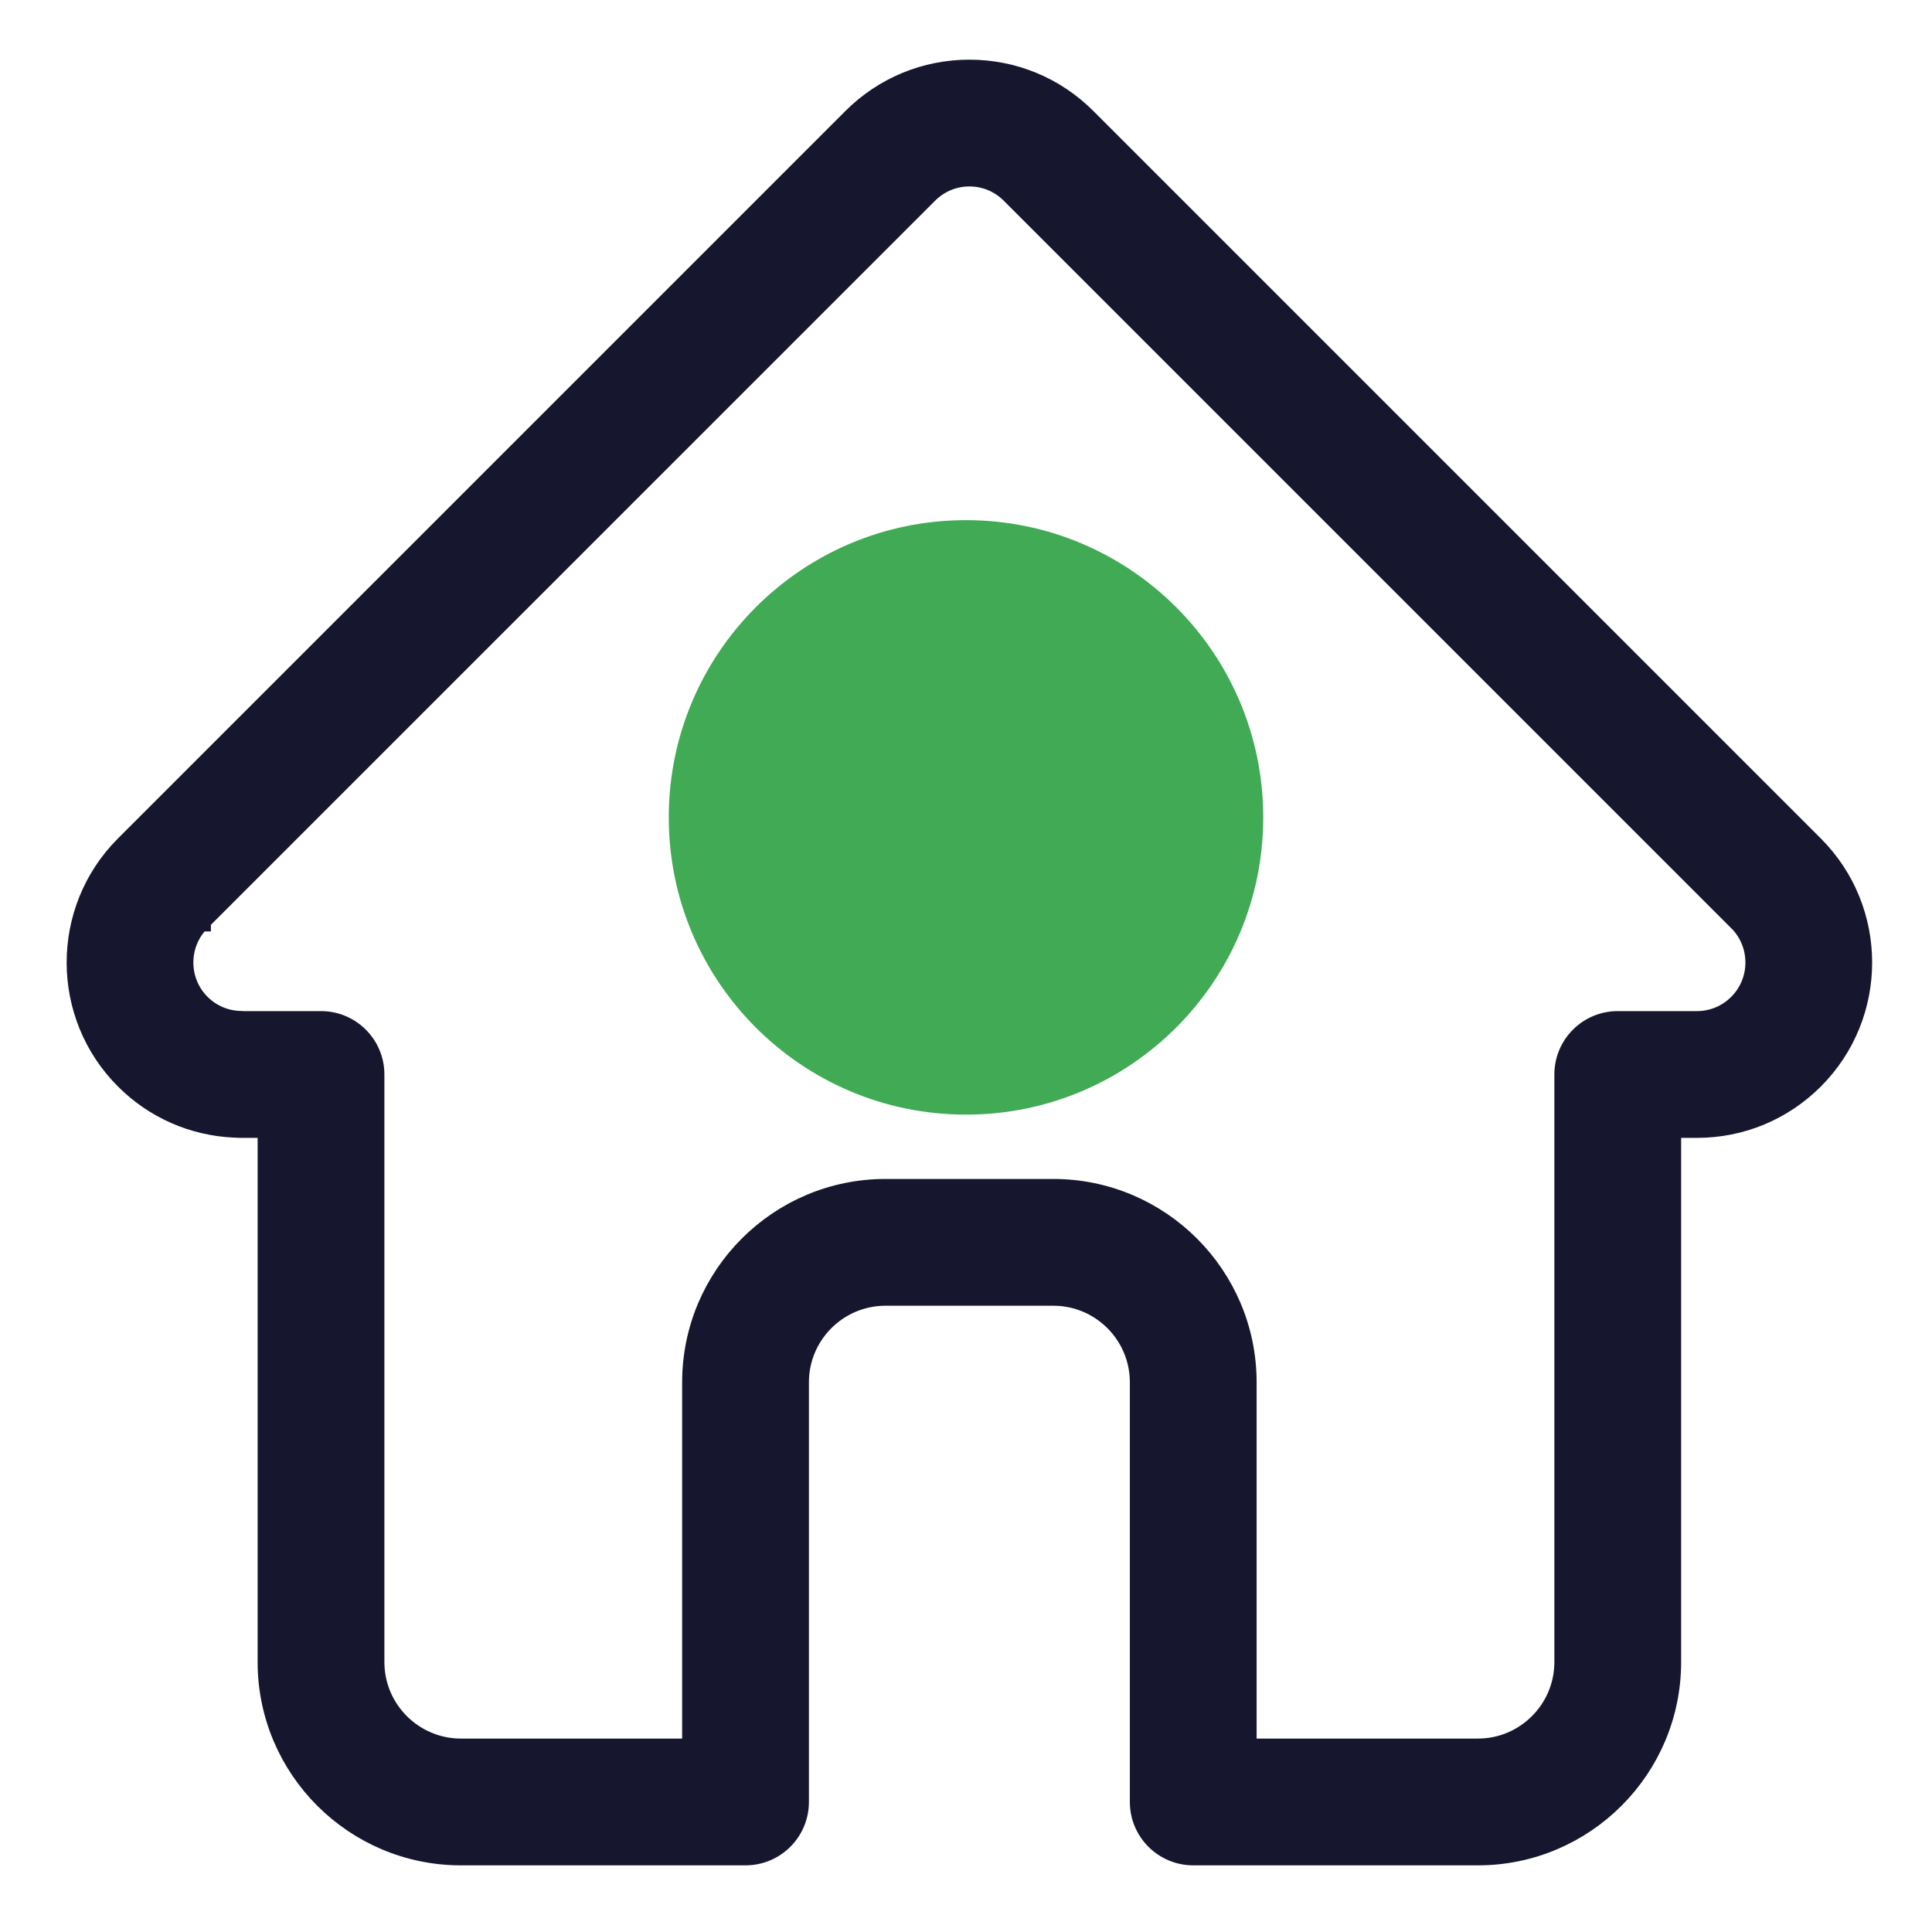
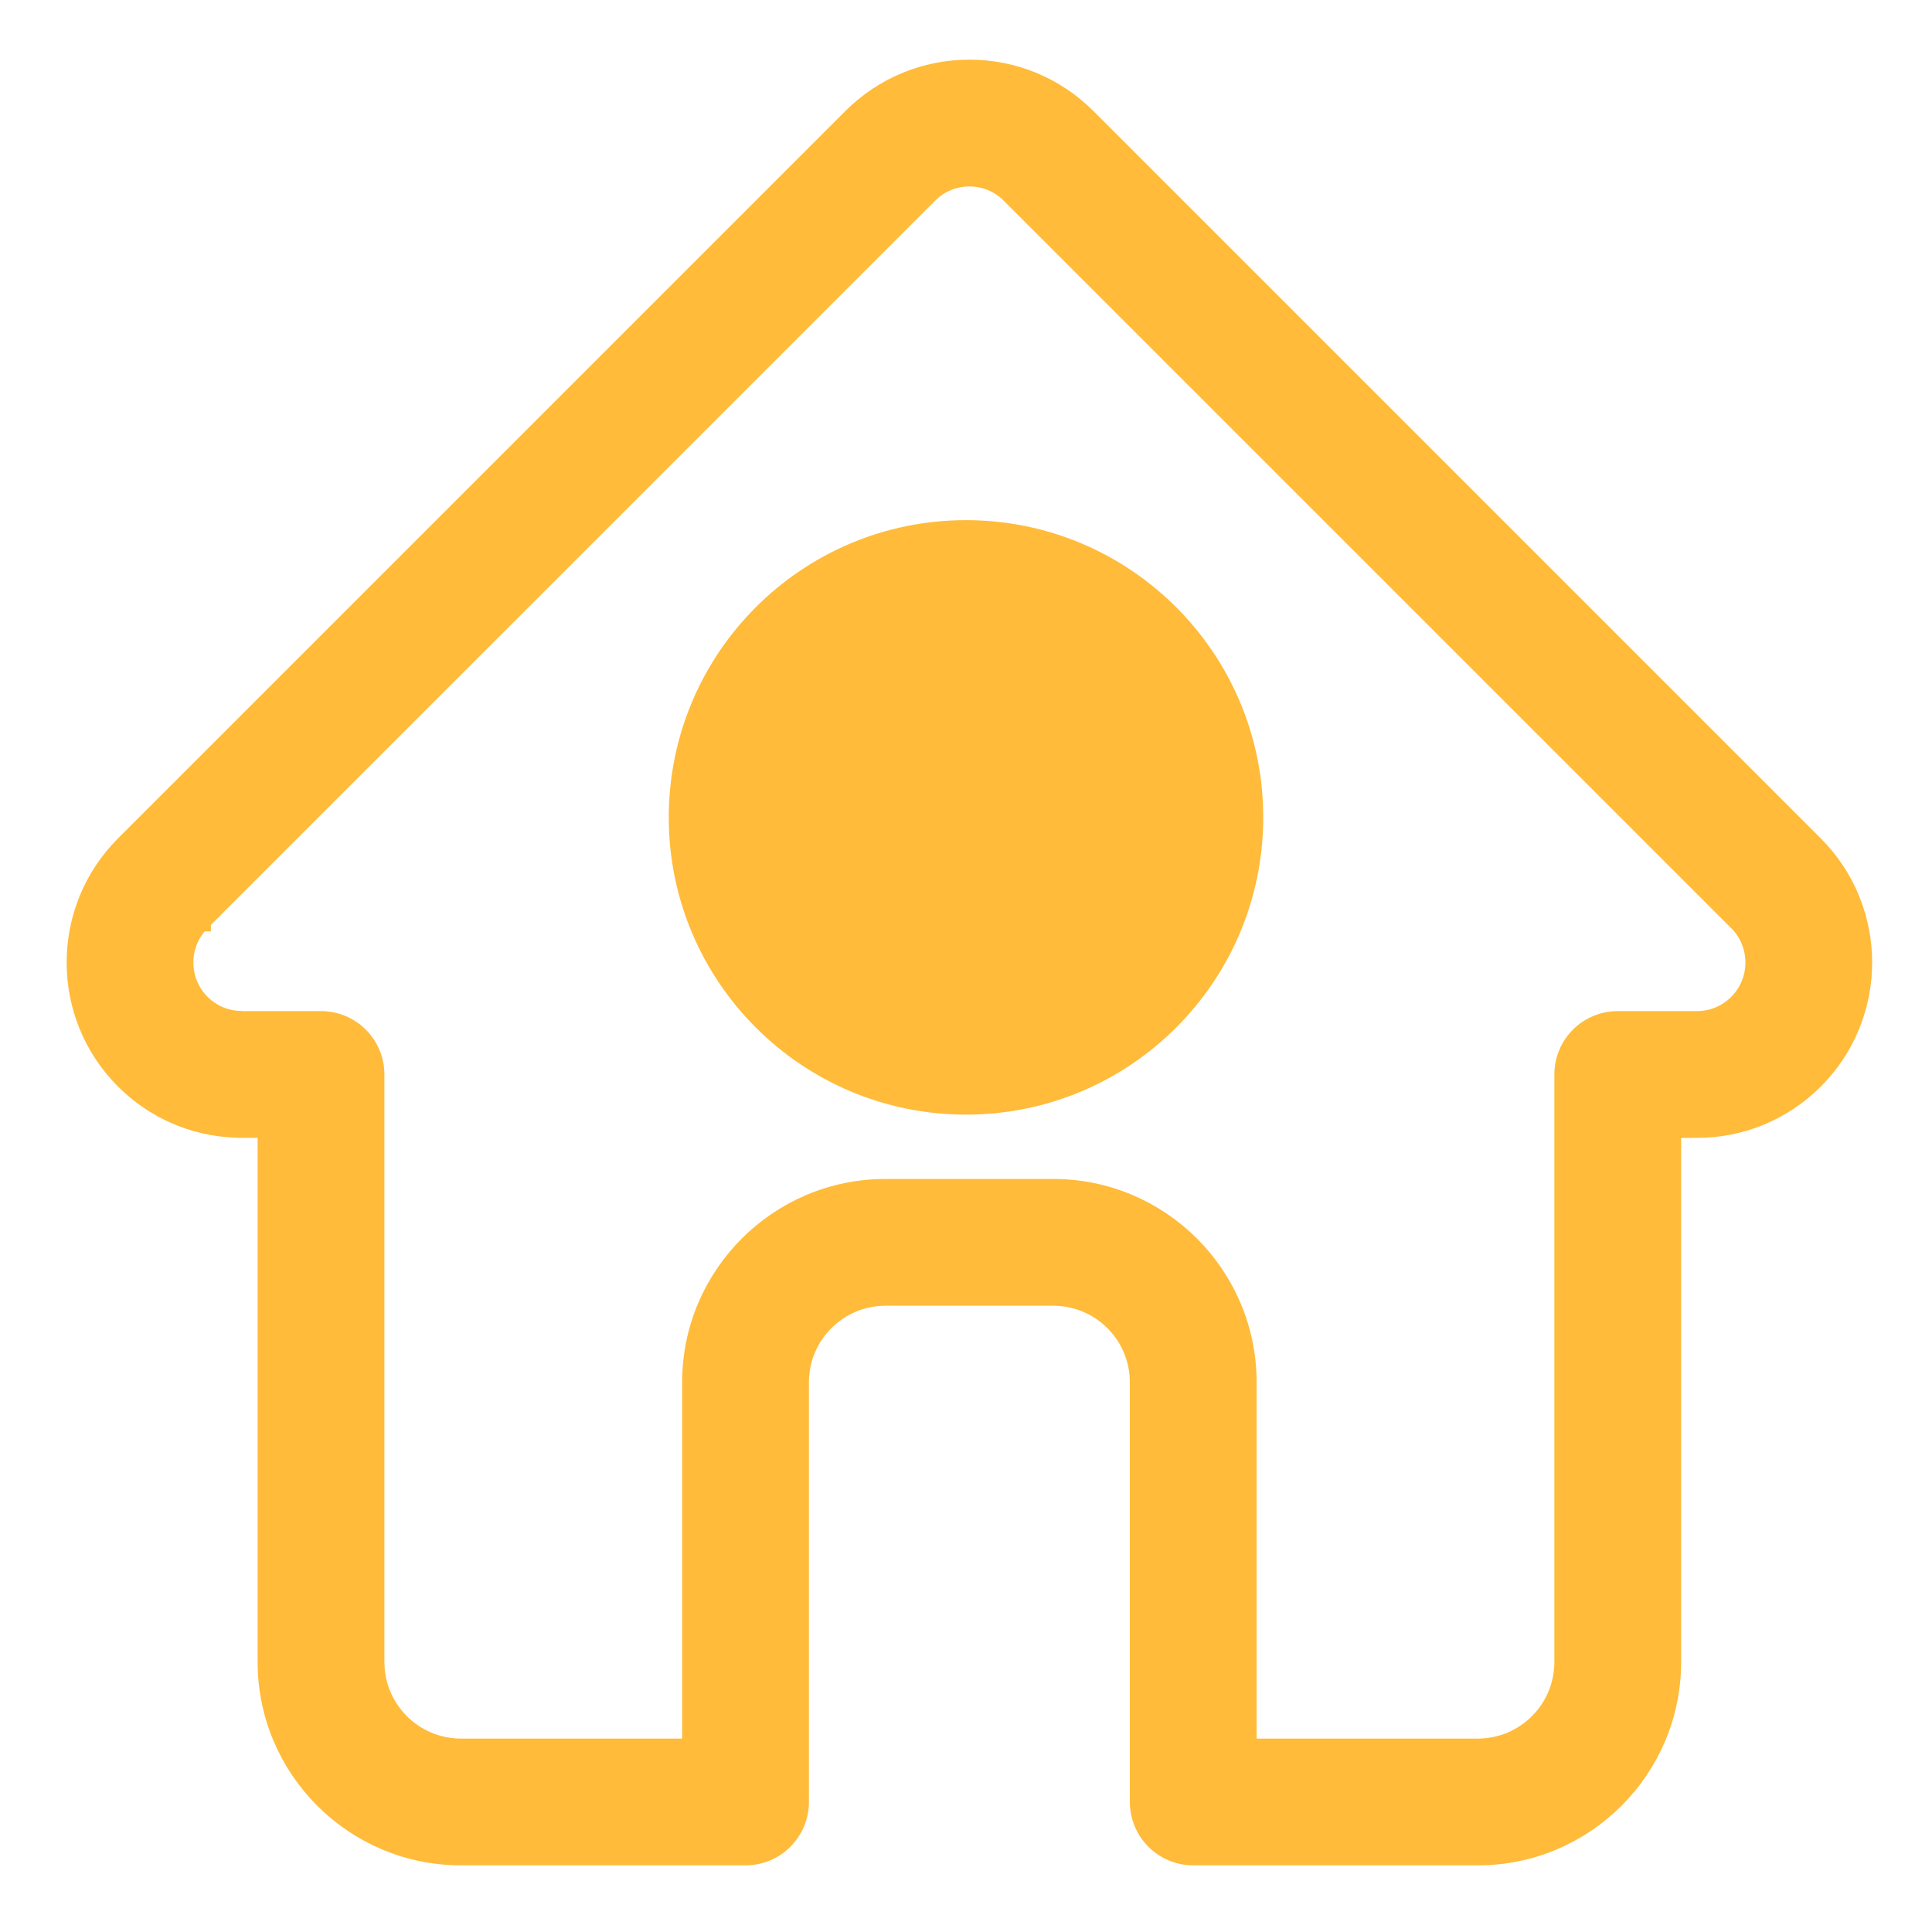
<svg xmlns="http://www.w3.org/2000/svg" width="26" height="26" viewBox="0 0 26 26" fill="none">
-   <circle cx="13" cy="11" r="4" fill="#40AA54" />
-   <path d="M24.4 11.392C24.399 11.391 24.399 11.391 24.398 11.39L14.608 1.6C14.191 1.183 13.636 0.953 13.046 0.953C12.456 0.953 11.901 1.183 11.483 1.6L1.698 11.385C1.695 11.389 1.692 11.392 1.688 11.395C0.832 12.257 0.833 13.655 1.693 14.515C2.085 14.908 2.604 15.136 3.159 15.16C3.181 15.162 3.204 15.163 3.227 15.163H3.617V22.367C3.617 23.793 4.777 24.953 6.203 24.953H10.033C10.422 24.953 10.736 24.638 10.736 24.25V18.602C10.736 17.951 11.266 17.422 11.916 17.422H14.175C14.826 17.422 15.355 17.951 15.355 18.602V24.25C15.355 24.638 15.67 24.953 16.058 24.953H19.889C21.314 24.953 22.474 23.793 22.474 22.367V15.163H22.836C23.426 15.163 23.981 14.933 24.399 14.515C25.259 13.654 25.26 12.254 24.4 11.392ZM23.404 13.521C23.253 13.673 23.051 13.757 22.836 13.757H21.771C21.383 13.757 21.068 14.071 21.068 14.46V22.367C21.068 23.018 20.539 23.547 19.889 23.547H16.761V18.602C16.761 17.176 15.601 16.016 14.175 16.016H11.916C10.49 16.016 9.33 17.176 9.33 18.602V23.547H6.203C5.553 23.547 5.023 23.018 5.023 22.367V14.46C5.023 14.071 4.708 13.757 4.32 13.757H3.273C3.262 13.756 3.252 13.755 3.241 13.755C3.031 13.752 2.835 13.668 2.687 13.521C2.374 13.208 2.374 12.698 2.687 12.385C2.688 12.385 2.688 12.385 2.688 12.385L2.688 12.384L12.478 2.595C12.63 2.443 12.831 2.359 13.046 2.359C13.26 2.359 13.462 2.443 13.614 2.595L23.401 12.382C23.403 12.383 23.404 12.385 23.406 12.386C23.717 12.7 23.717 13.209 23.404 13.521Z" fill="#16162E" stroke="#16162E" stroke-width="0.3" />
+   <circle cx="13" cy="11" r="4" fill="#ffbb39" />
+   <path d="M24.4 11.392C24.399 11.391 24.399 11.391 24.398 11.39L14.608 1.6C14.191 1.183 13.636 0.953 13.046 0.953C12.456 0.953 11.901 1.183 11.483 1.6L1.698 11.385C1.695 11.389 1.692 11.392 1.688 11.395C0.832 12.257 0.833 13.655 1.693 14.515C2.085 14.908 2.604 15.136 3.159 15.16C3.181 15.162 3.204 15.163 3.227 15.163H3.617V22.367C3.617 23.793 4.777 24.953 6.203 24.953H10.033C10.422 24.953 10.736 24.638 10.736 24.25V18.602C10.736 17.951 11.266 17.422 11.916 17.422H14.175C14.826 17.422 15.355 17.951 15.355 18.602V24.25C15.355 24.638 15.67 24.953 16.058 24.953H19.889C21.314 24.953 22.474 23.793 22.474 22.367V15.163H22.836C23.426 15.163 23.981 14.933 24.399 14.515C25.259 13.654 25.26 12.254 24.4 11.392ZM23.404 13.521C23.253 13.673 23.051 13.757 22.836 13.757H21.771C21.383 13.757 21.068 14.071 21.068 14.46V22.367C21.068 23.018 20.539 23.547 19.889 23.547H16.761V18.602C16.761 17.176 15.601 16.016 14.175 16.016H11.916C10.49 16.016 9.33 17.176 9.33 18.602V23.547H6.203C5.553 23.547 5.023 23.018 5.023 22.367V14.46C5.023 14.071 4.708 13.757 4.32 13.757H3.273C3.262 13.756 3.252 13.755 3.241 13.755C3.031 13.752 2.835 13.668 2.687 13.521C2.374 13.208 2.374 12.698 2.687 12.385C2.688 12.385 2.688 12.385 2.688 12.385L2.688 12.384L12.478 2.595C12.63 2.443 12.831 2.359 13.046 2.359C13.26 2.359 13.462 2.443 13.614 2.595L23.401 12.382C23.403 12.383 23.404 12.385 23.406 12.386C23.717 12.7 23.717 13.209 23.404 13.521Z" fill="#ffbb39" stroke="#ffbb39" stroke-width="0.3" />
</svg>
